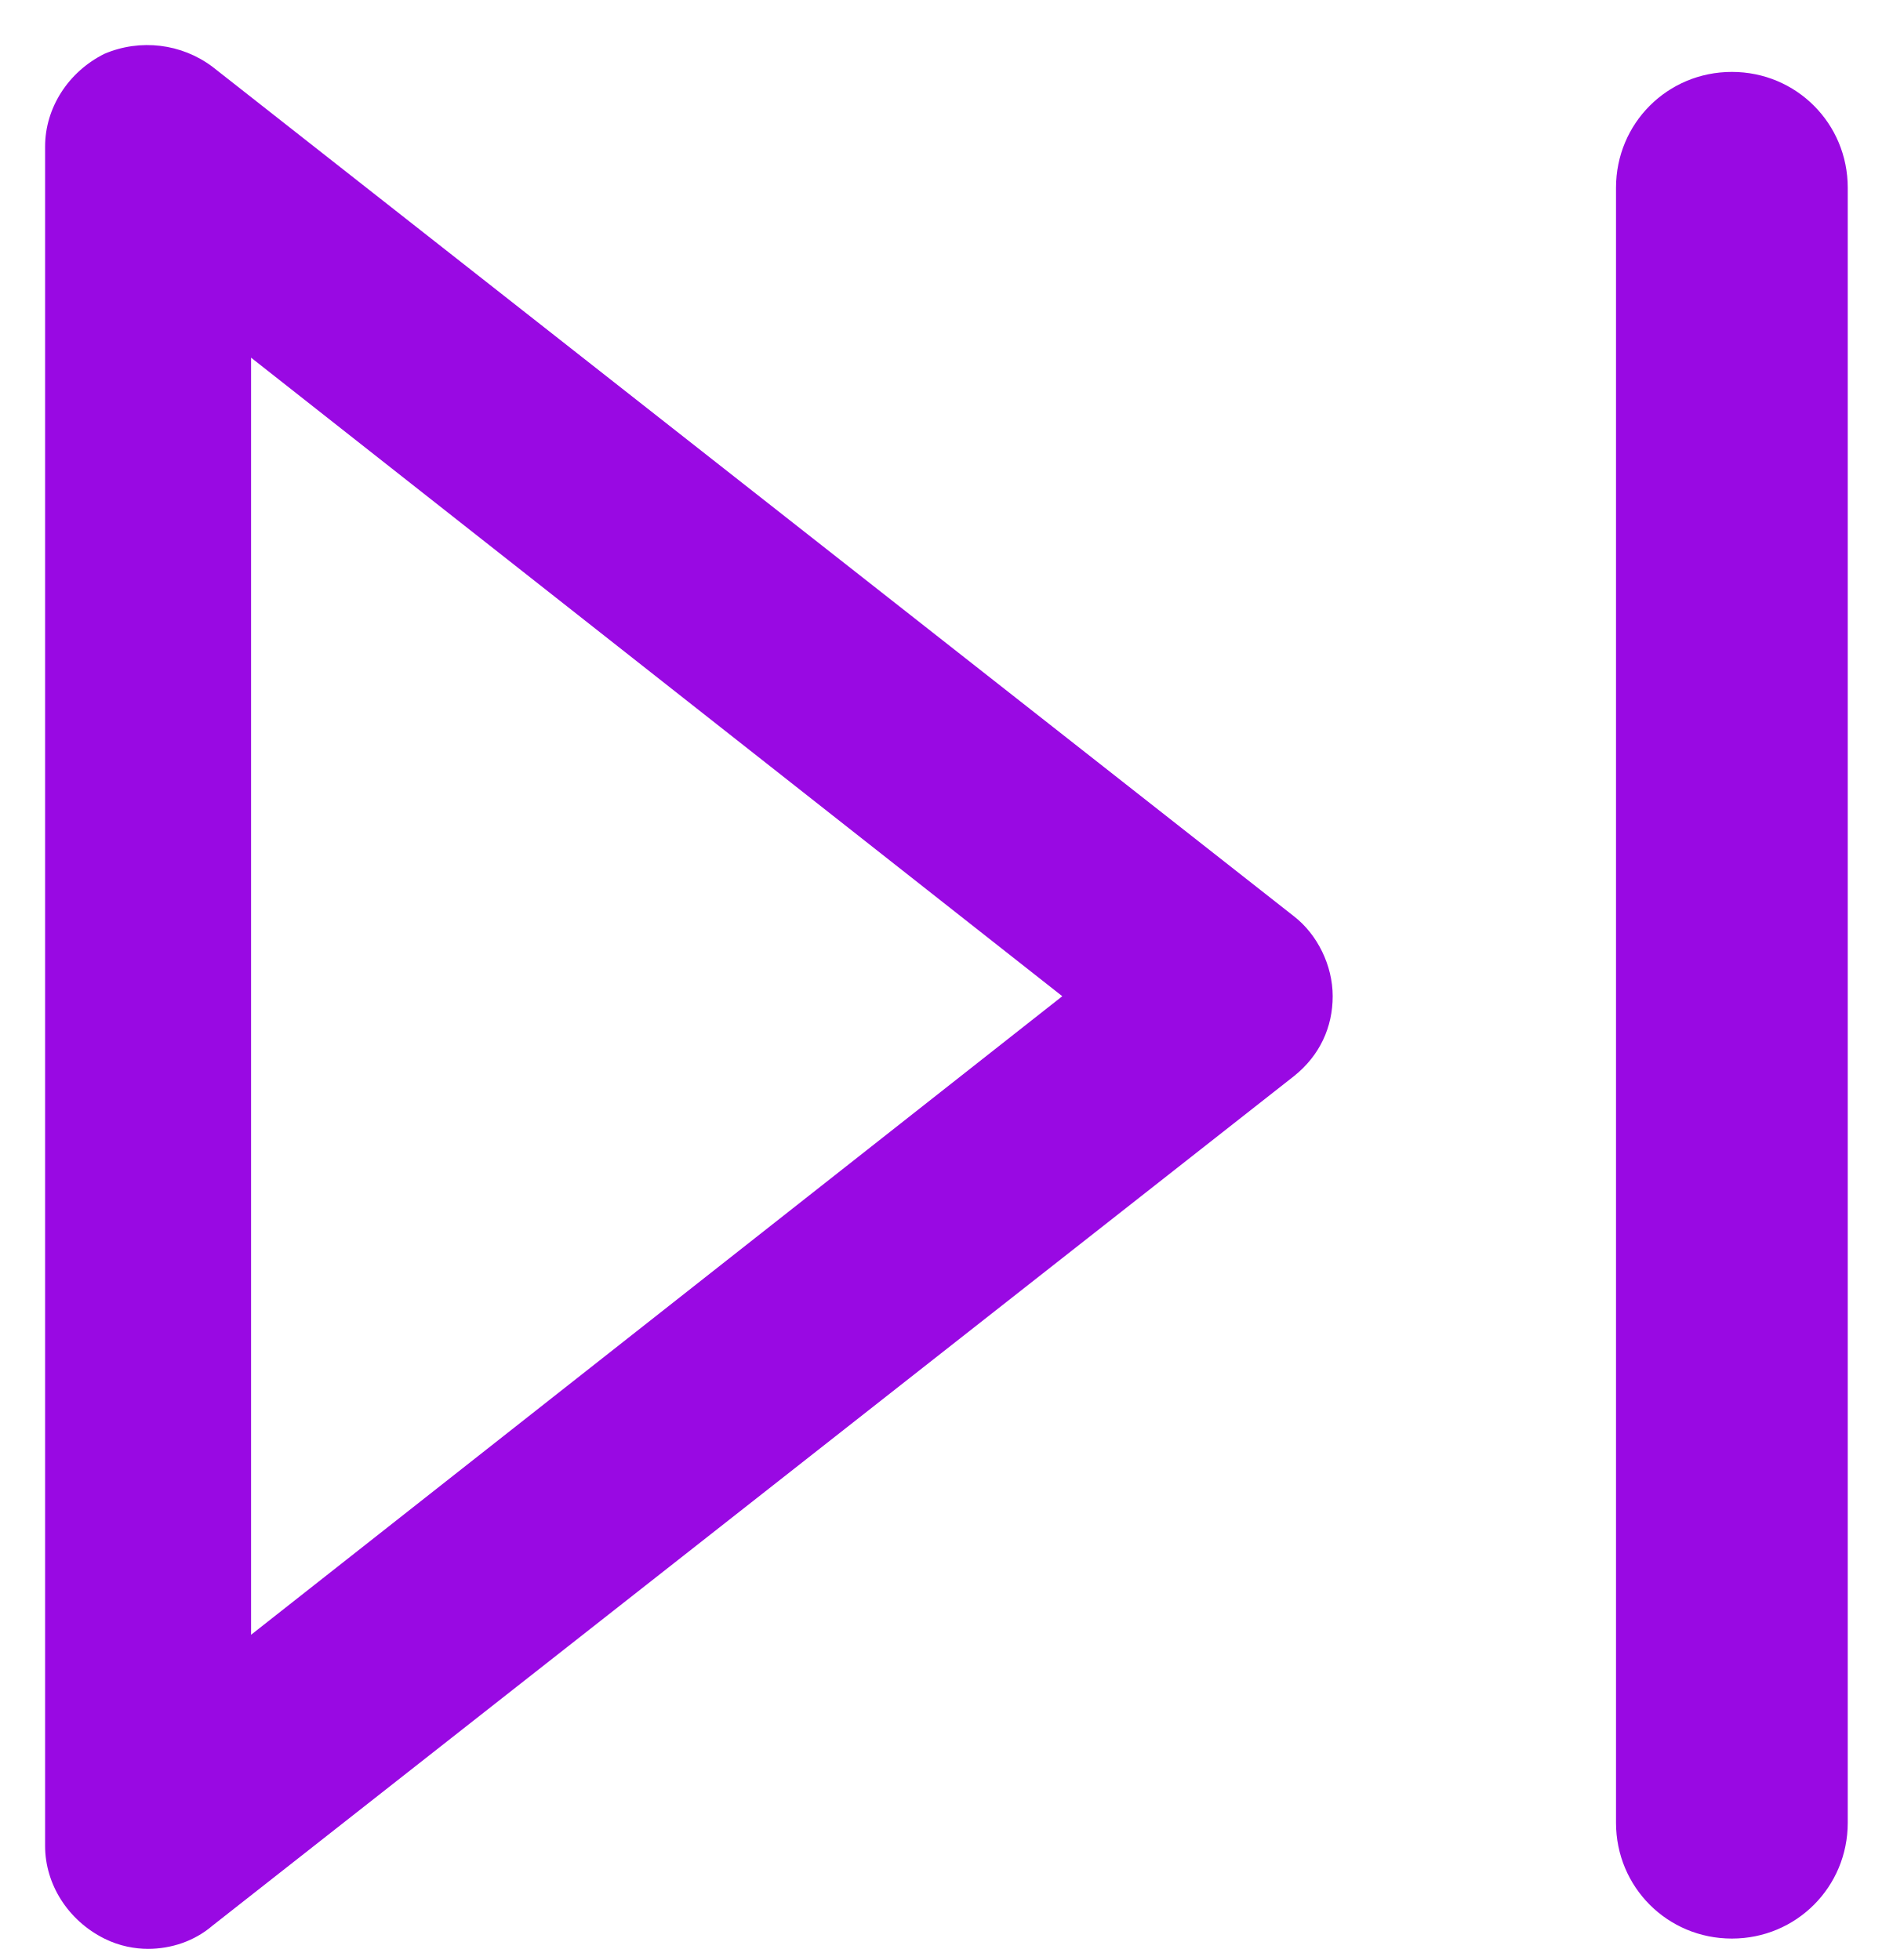
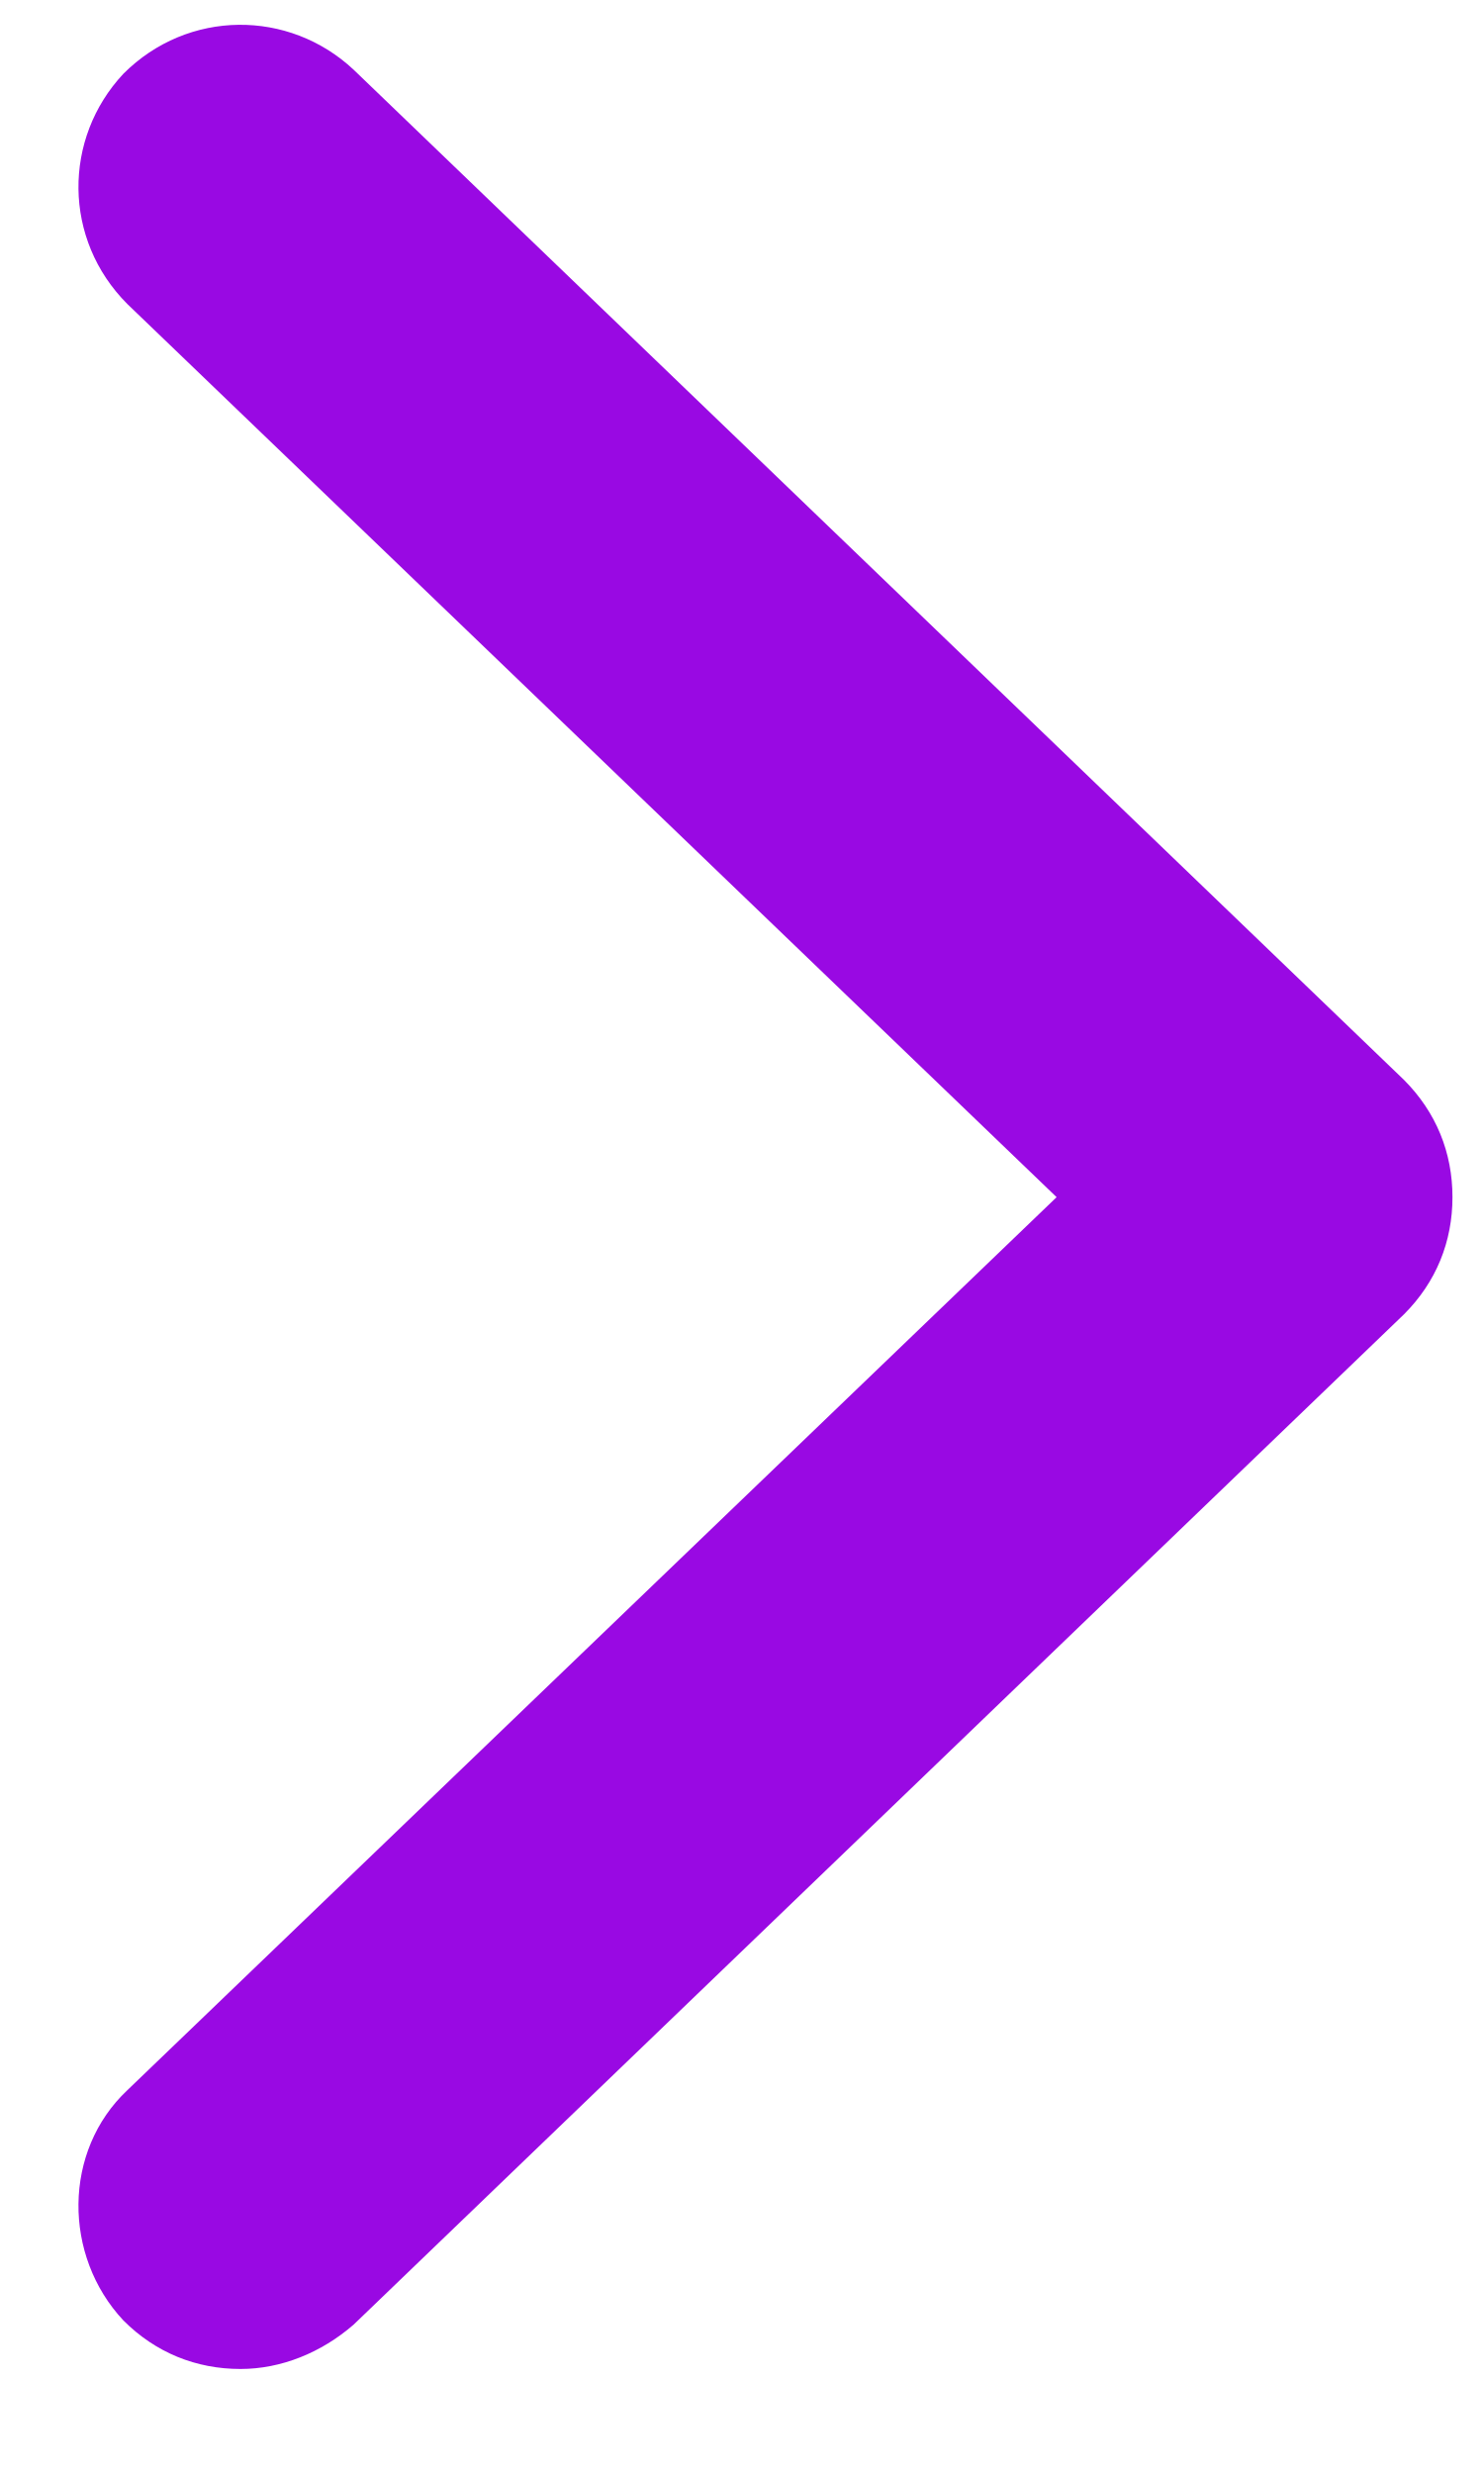
- <svg xmlns="http://www.w3.org/2000/svg" width="28" height="29" viewBox="0 0 28 29" fill="none">
-   <path d="M19.143 13.559L3.143 0.988C2.686 0.645 2.076 0.569 1.543 0.797C1.009 1.064 0.667 1.597 0.667 2.169V27.311C0.667 27.883 1.009 28.416 1.543 28.683C1.771 28.797 2 28.835 2.19 28.835C2.533 28.835 2.876 28.721 3.143 28.492L19.143 15.921C19.524 15.616 19.714 15.197 19.714 14.74C19.714 14.283 19.486 13.826 19.143 13.559ZM3.714 24.188V5.292L15.714 14.74L3.714 24.188ZM27.333 2.778V26.969C27.333 27.921 26.571 28.683 25.619 28.683C24.666 28.683 23.905 27.921 23.905 26.969V2.778C23.905 1.826 24.666 1.064 25.619 1.064C26.571 1.064 27.333 1.826 27.333 2.778Z" fill="#9909E3" />
+ <svg xmlns="http://www.w3.org/2000/svg" width="12" height="20" viewBox="0 0 12 20" fill="none">
+   <path d="M1.03 16.897C0.508 17.387 0.508 18.236 0.998 18.759C1.259 19.02 1.586 19.151 1.945 19.151C2.272 19.151 2.598 19.02 2.86 18.792L11.353 10.625C11.614 10.364 11.745 10.037 11.745 9.678C11.745 9.318 11.614 8.992 11.353 8.73L2.86 0.564C2.337 0.074 1.52 0.074 0.998 0.596C0.508 1.119 0.508 1.936 1.03 2.458L8.544 9.678L1.03 16.897Z" fill="#9909E3" />
</svg>
